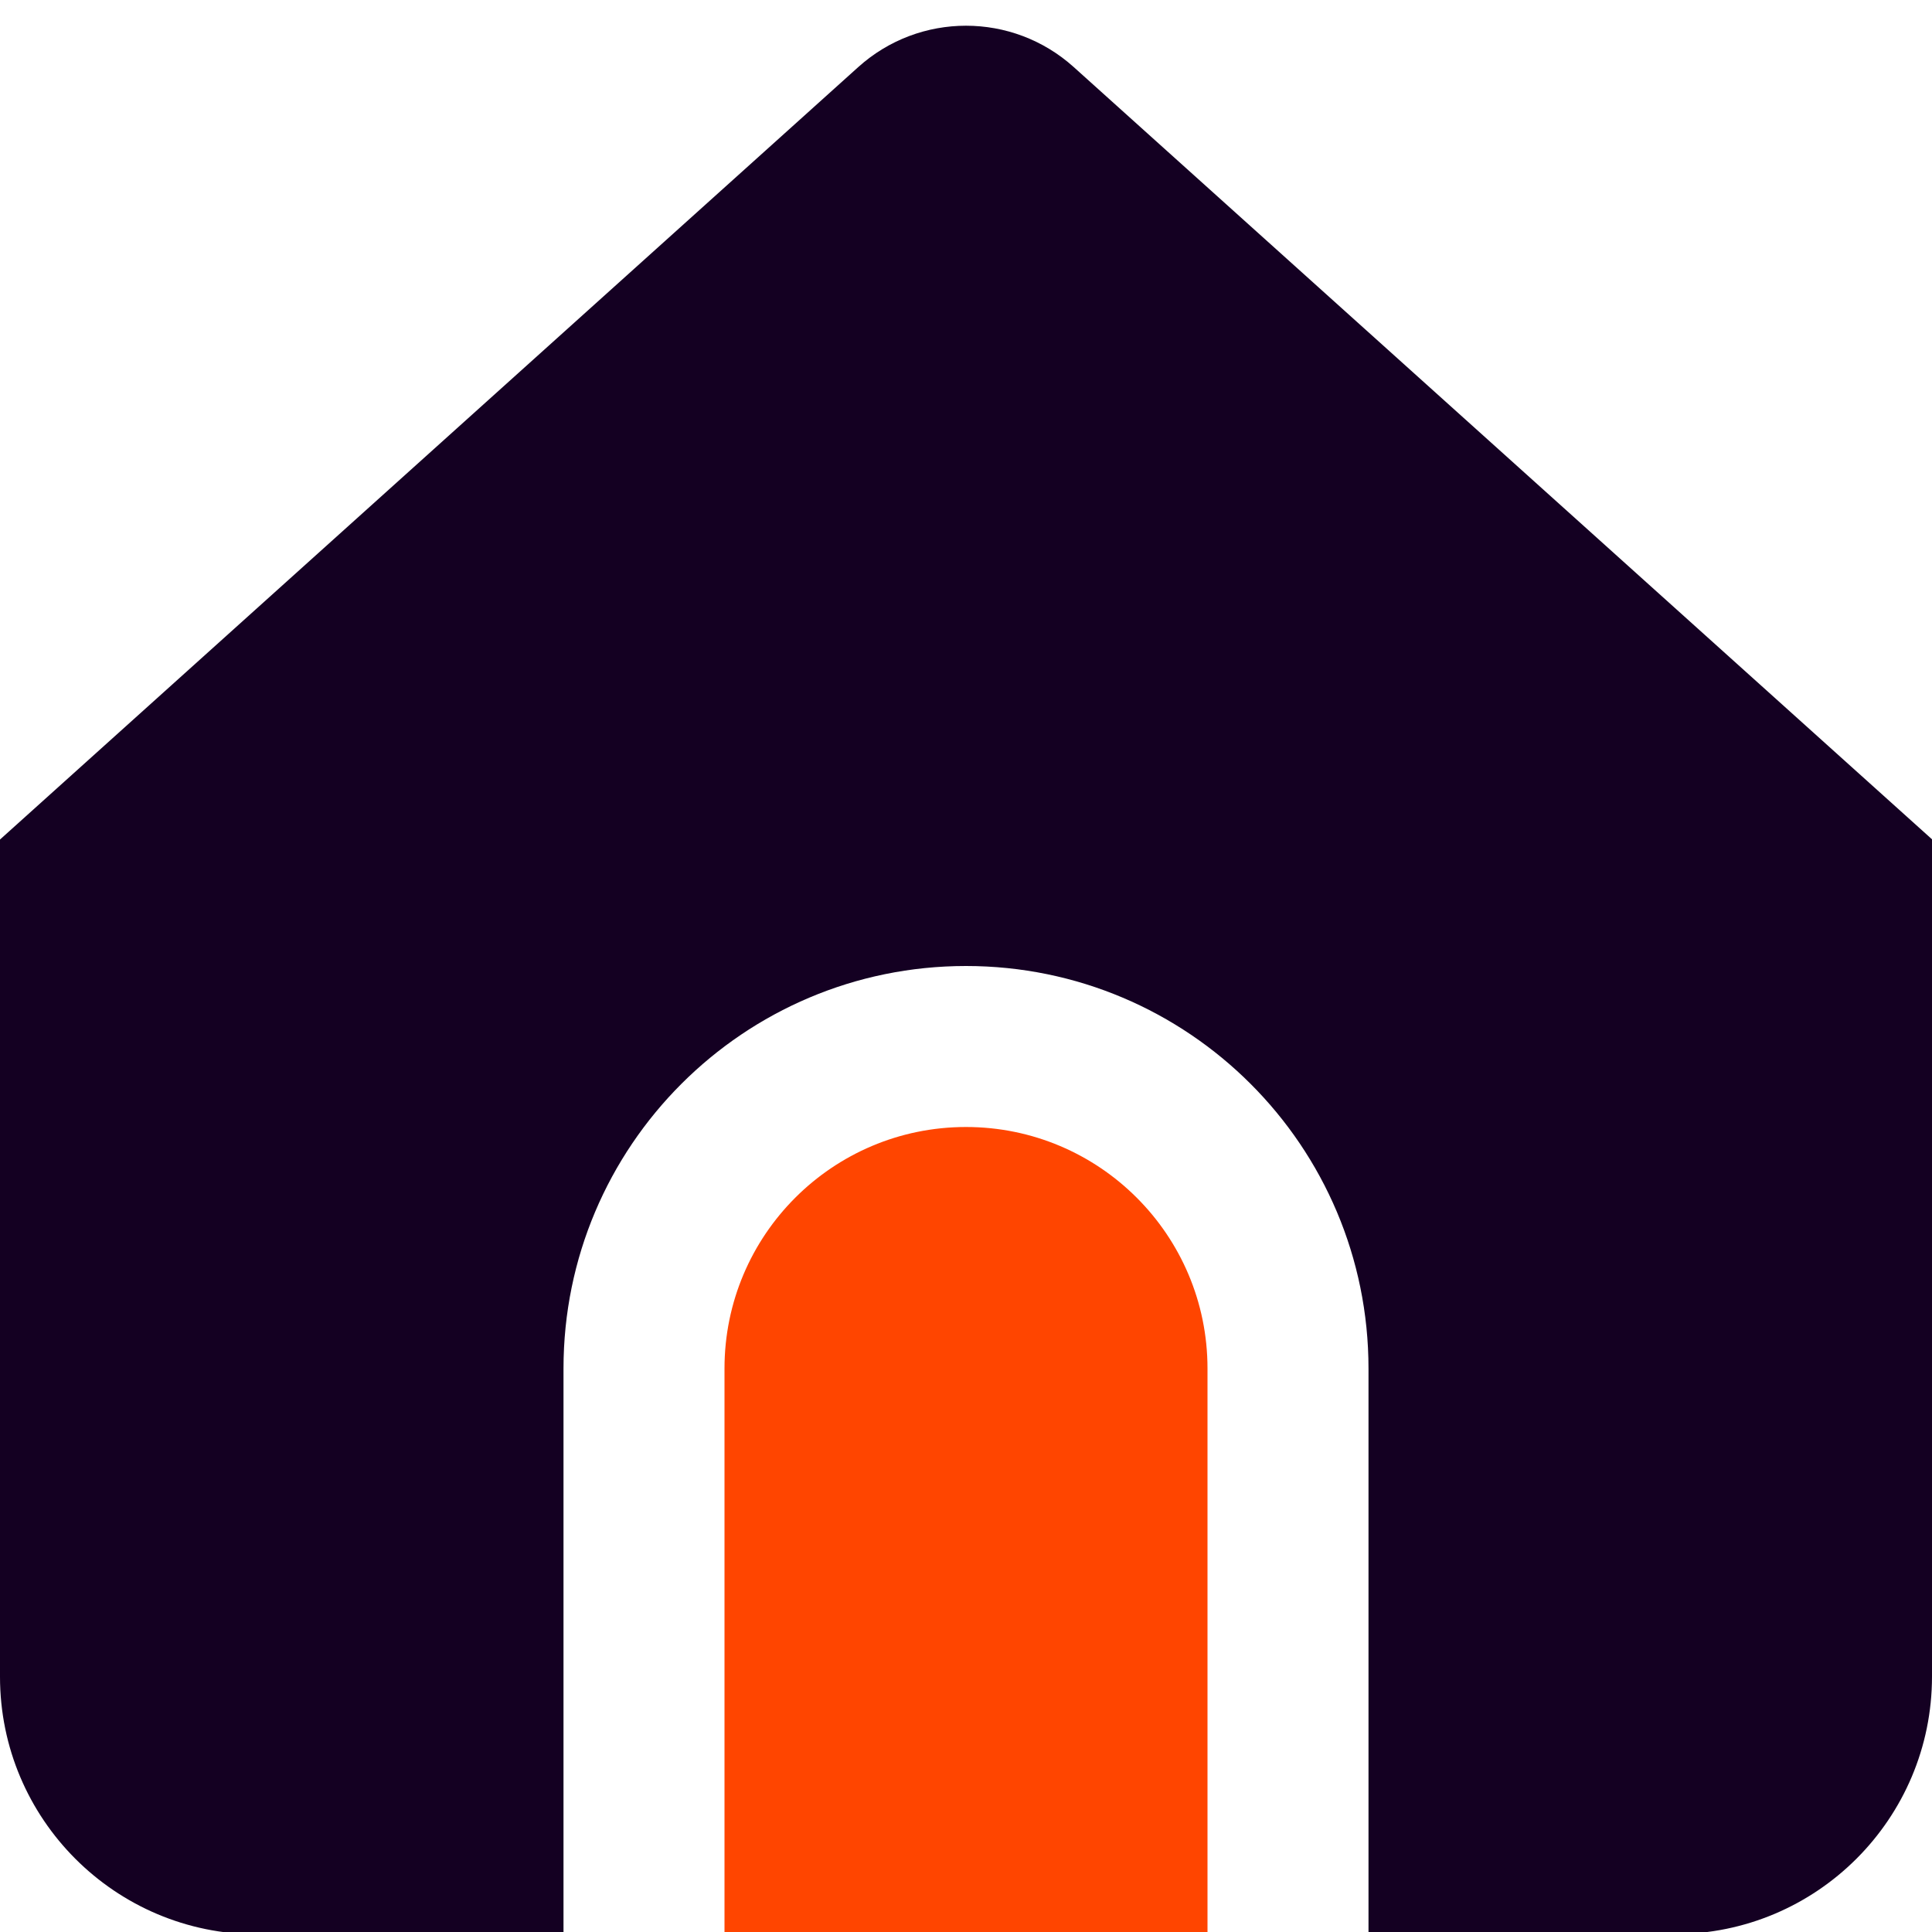
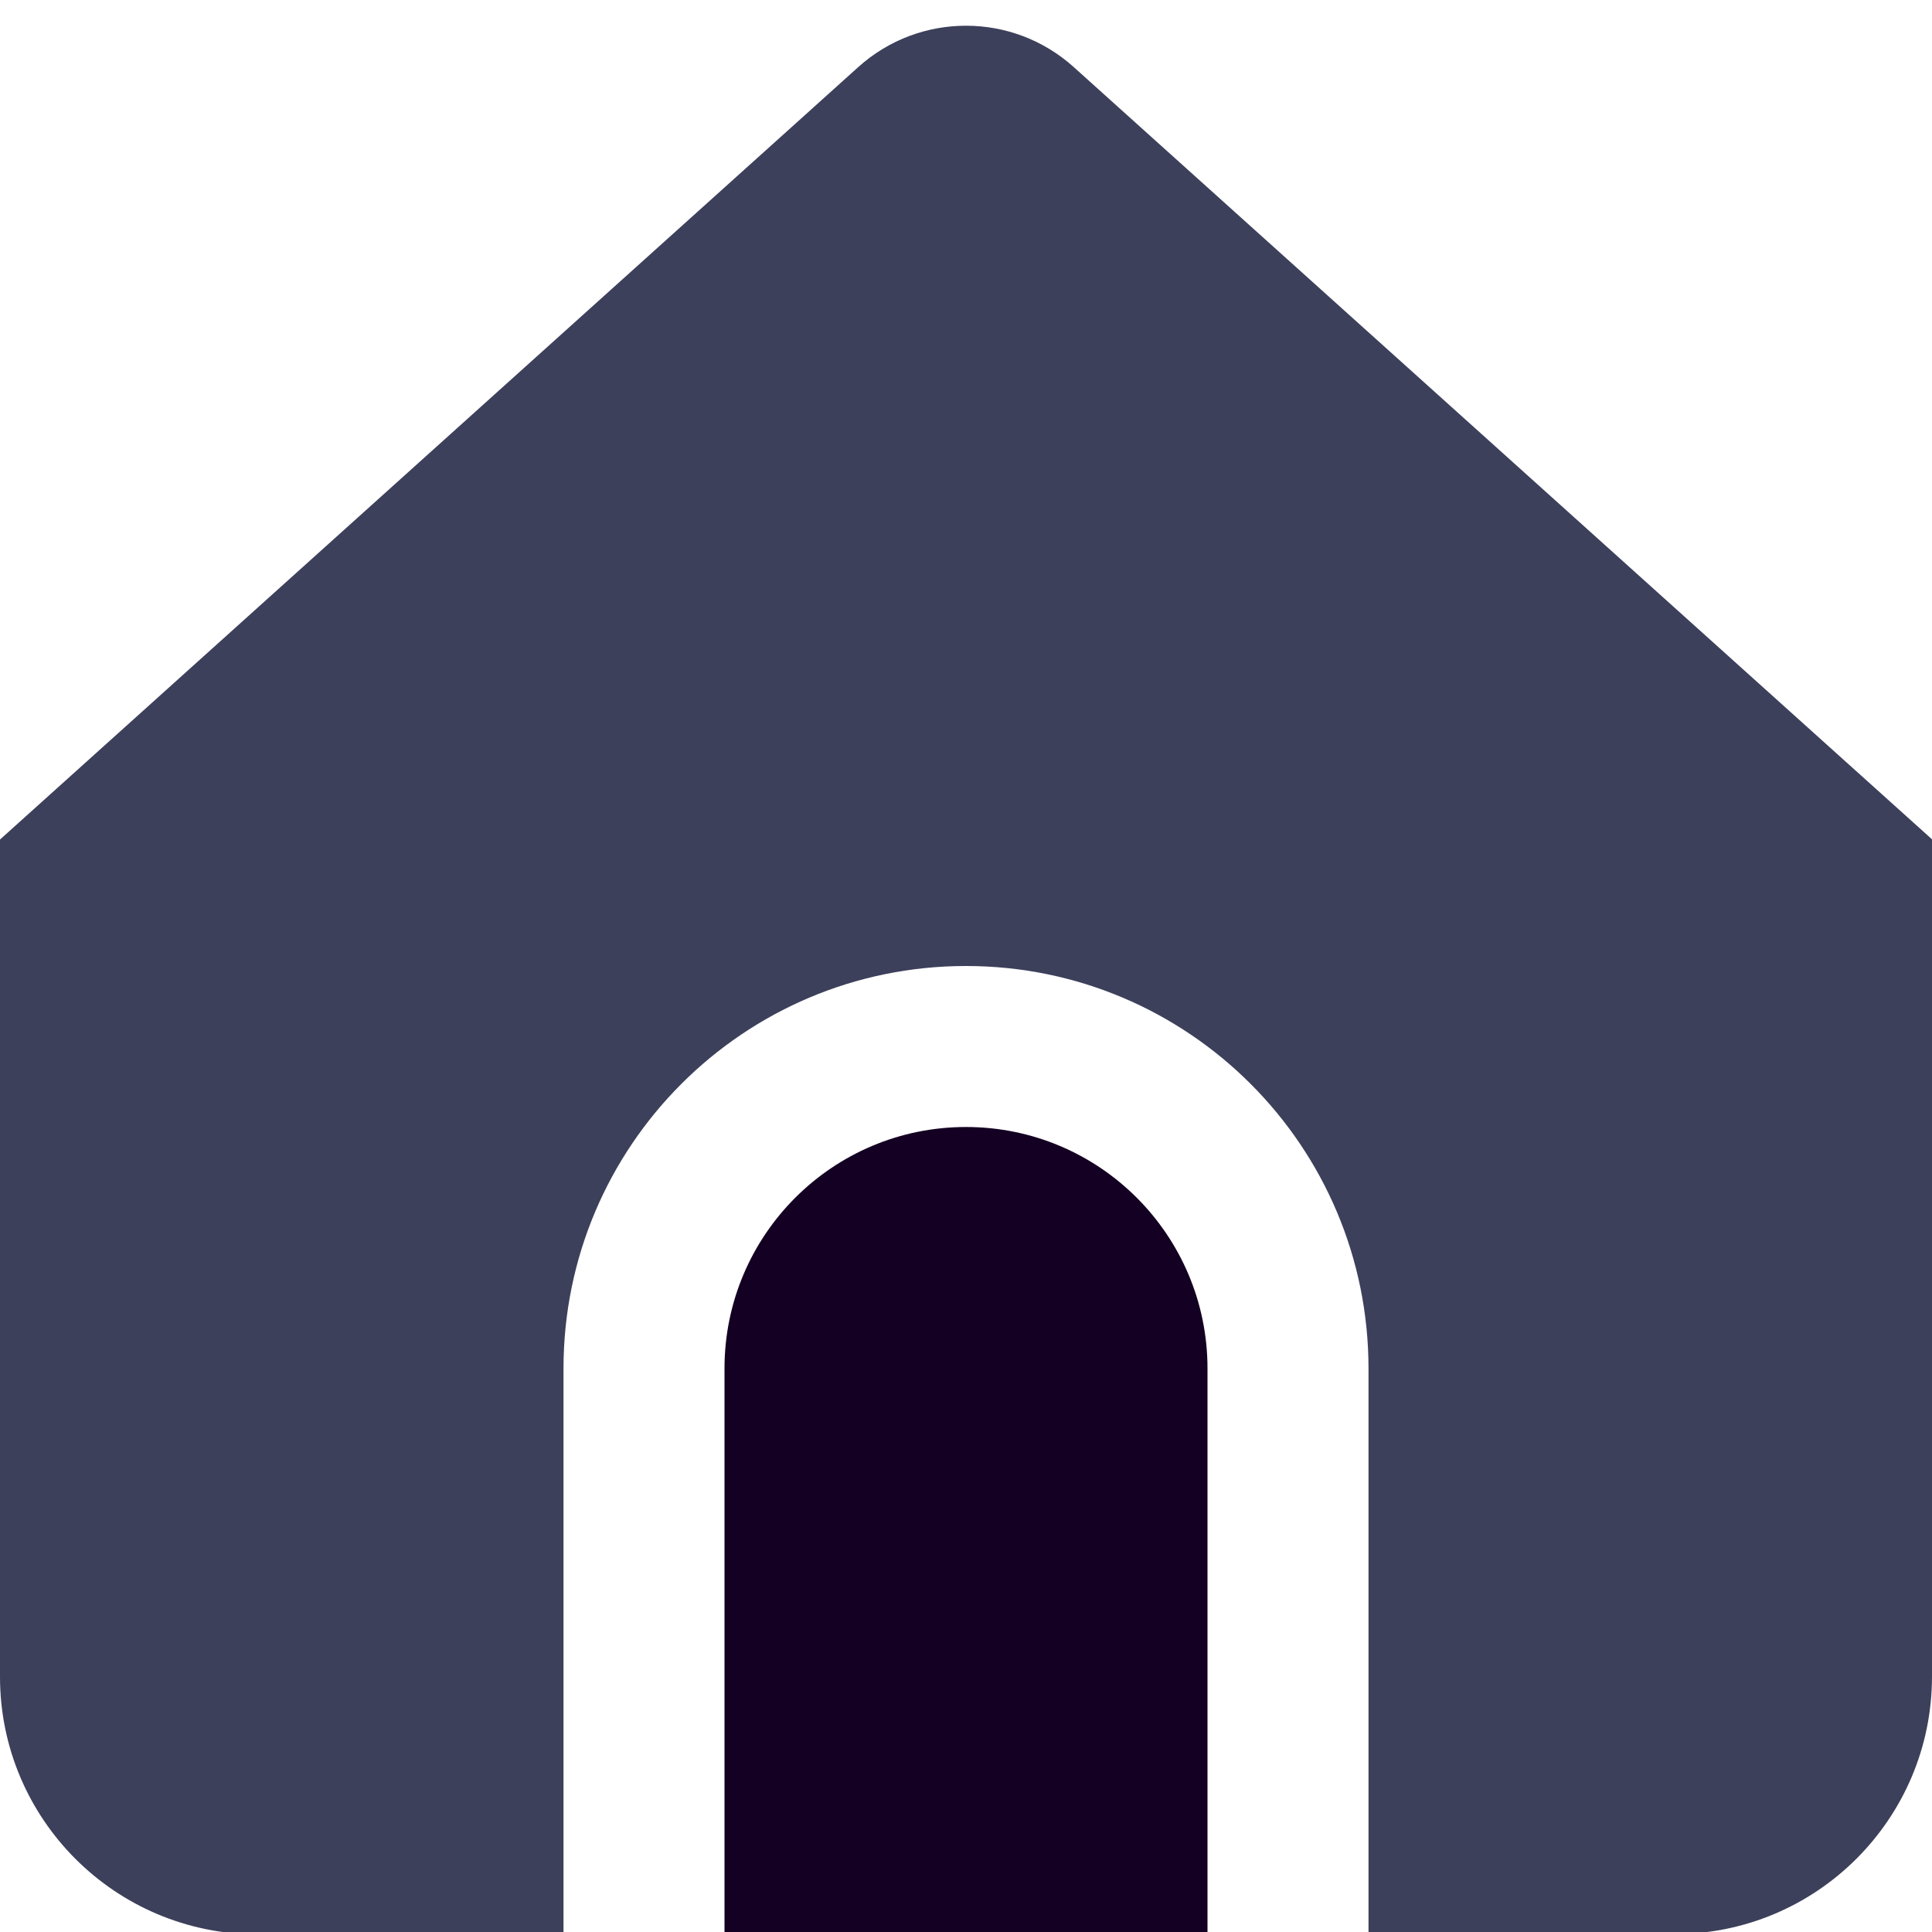
- <svg xmlns="http://www.w3.org/2000/svg" id="Layer_1" data-name="Layer 1" viewBox="0 0 24 24" width="512" height="512">
-   <path fill="#ff4500" d="M12,14a3,3,0,0,0-3,3v7.026h6V17A3,3,0,0,0,12,14Z" />
-   <path fill="#140022" d="M13.338.833a2,2,0,0,0-2.676,0L0,10.429v10.4a3.2,3.2,0,0,0,3.2,3.2H7V17a5,5,0,0,1,10,0v7.026h3.8a3.2,3.2,0,0,0,3.2-3.2v-10.4Z" />
+ <svg xmlns="http://www.w3.org/2000/svg" id="Layer_1" data-name="Layer 1" viewBox="0 0 24 24" width="50" height="50">
+   <path d="M12,14a3,3,0,0,0-3,3v7.026h6V17A3,3,0,0,0,12,14Z" fill="#140022" />
+   <path d="M13.338.833a2,2,0,0,0-2.676,0L0,10.429v10.4a3.2,3.2,0,0,0,3.2,3.2H7V17a5,5,0,0,1,10,0v7.026h3.8a3.2,3.2,0,0,0,3.2-3.2v-10.4Z" fill="#3D405B" />
</svg>
